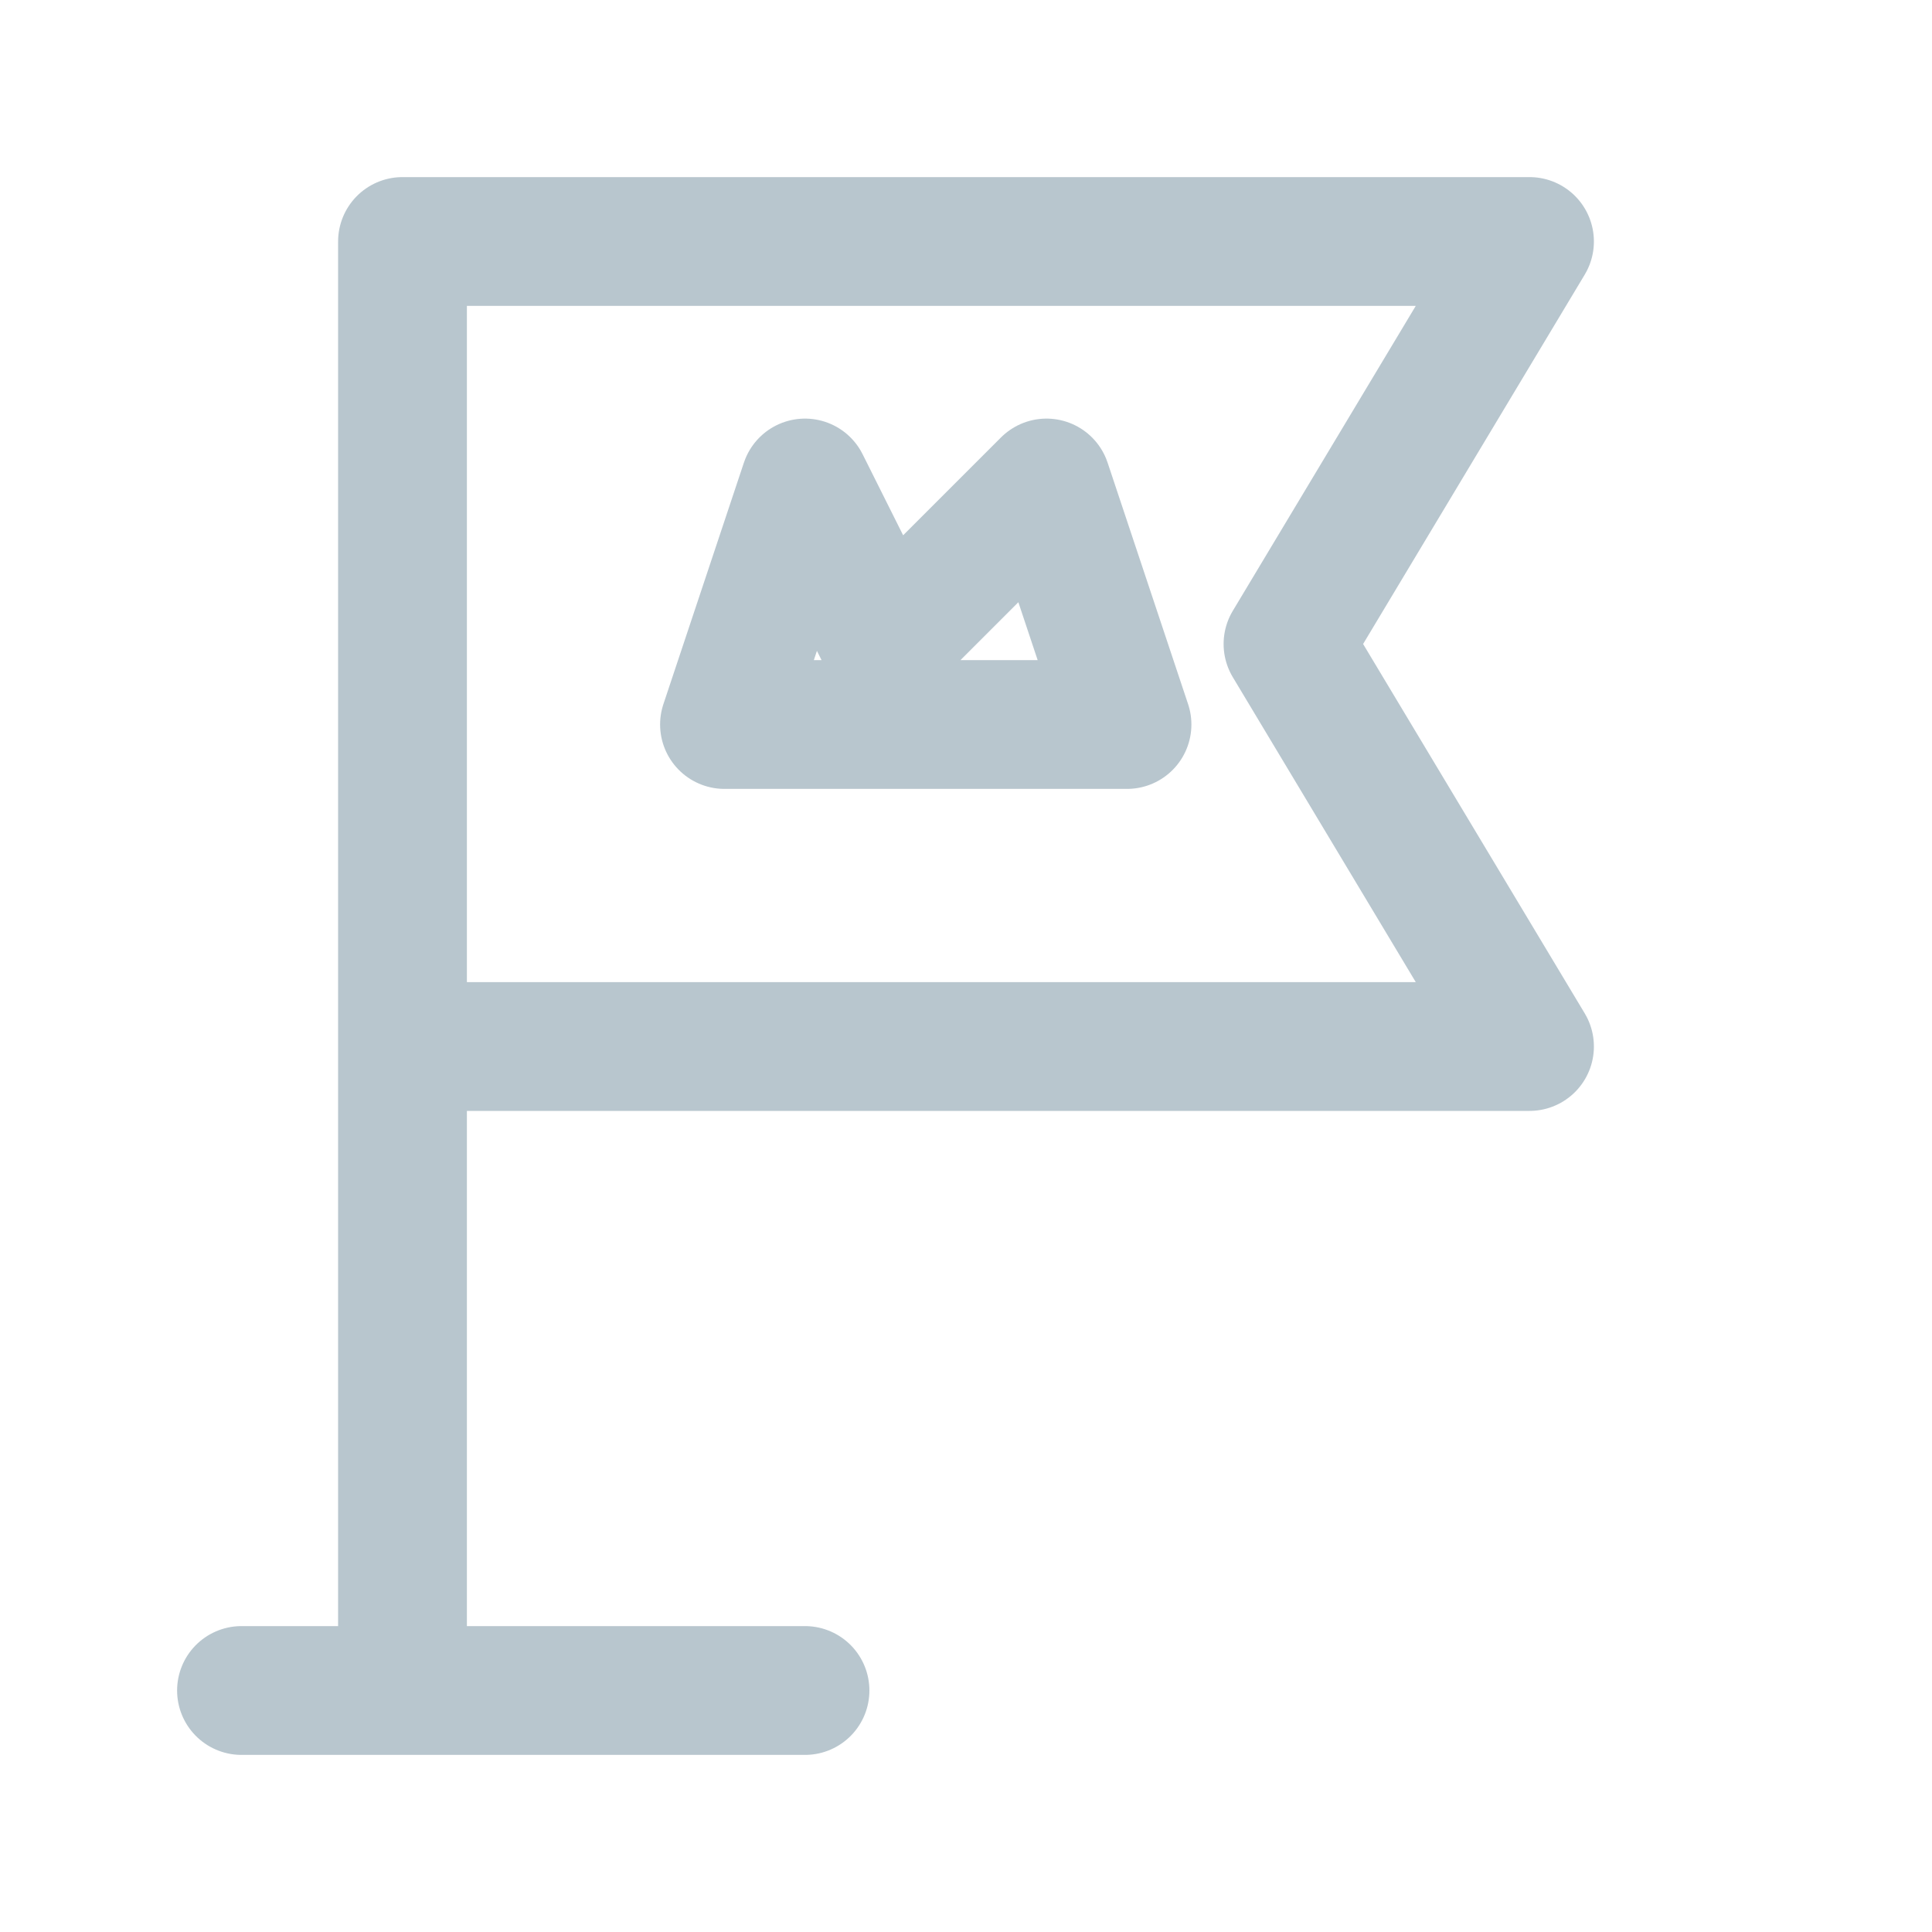
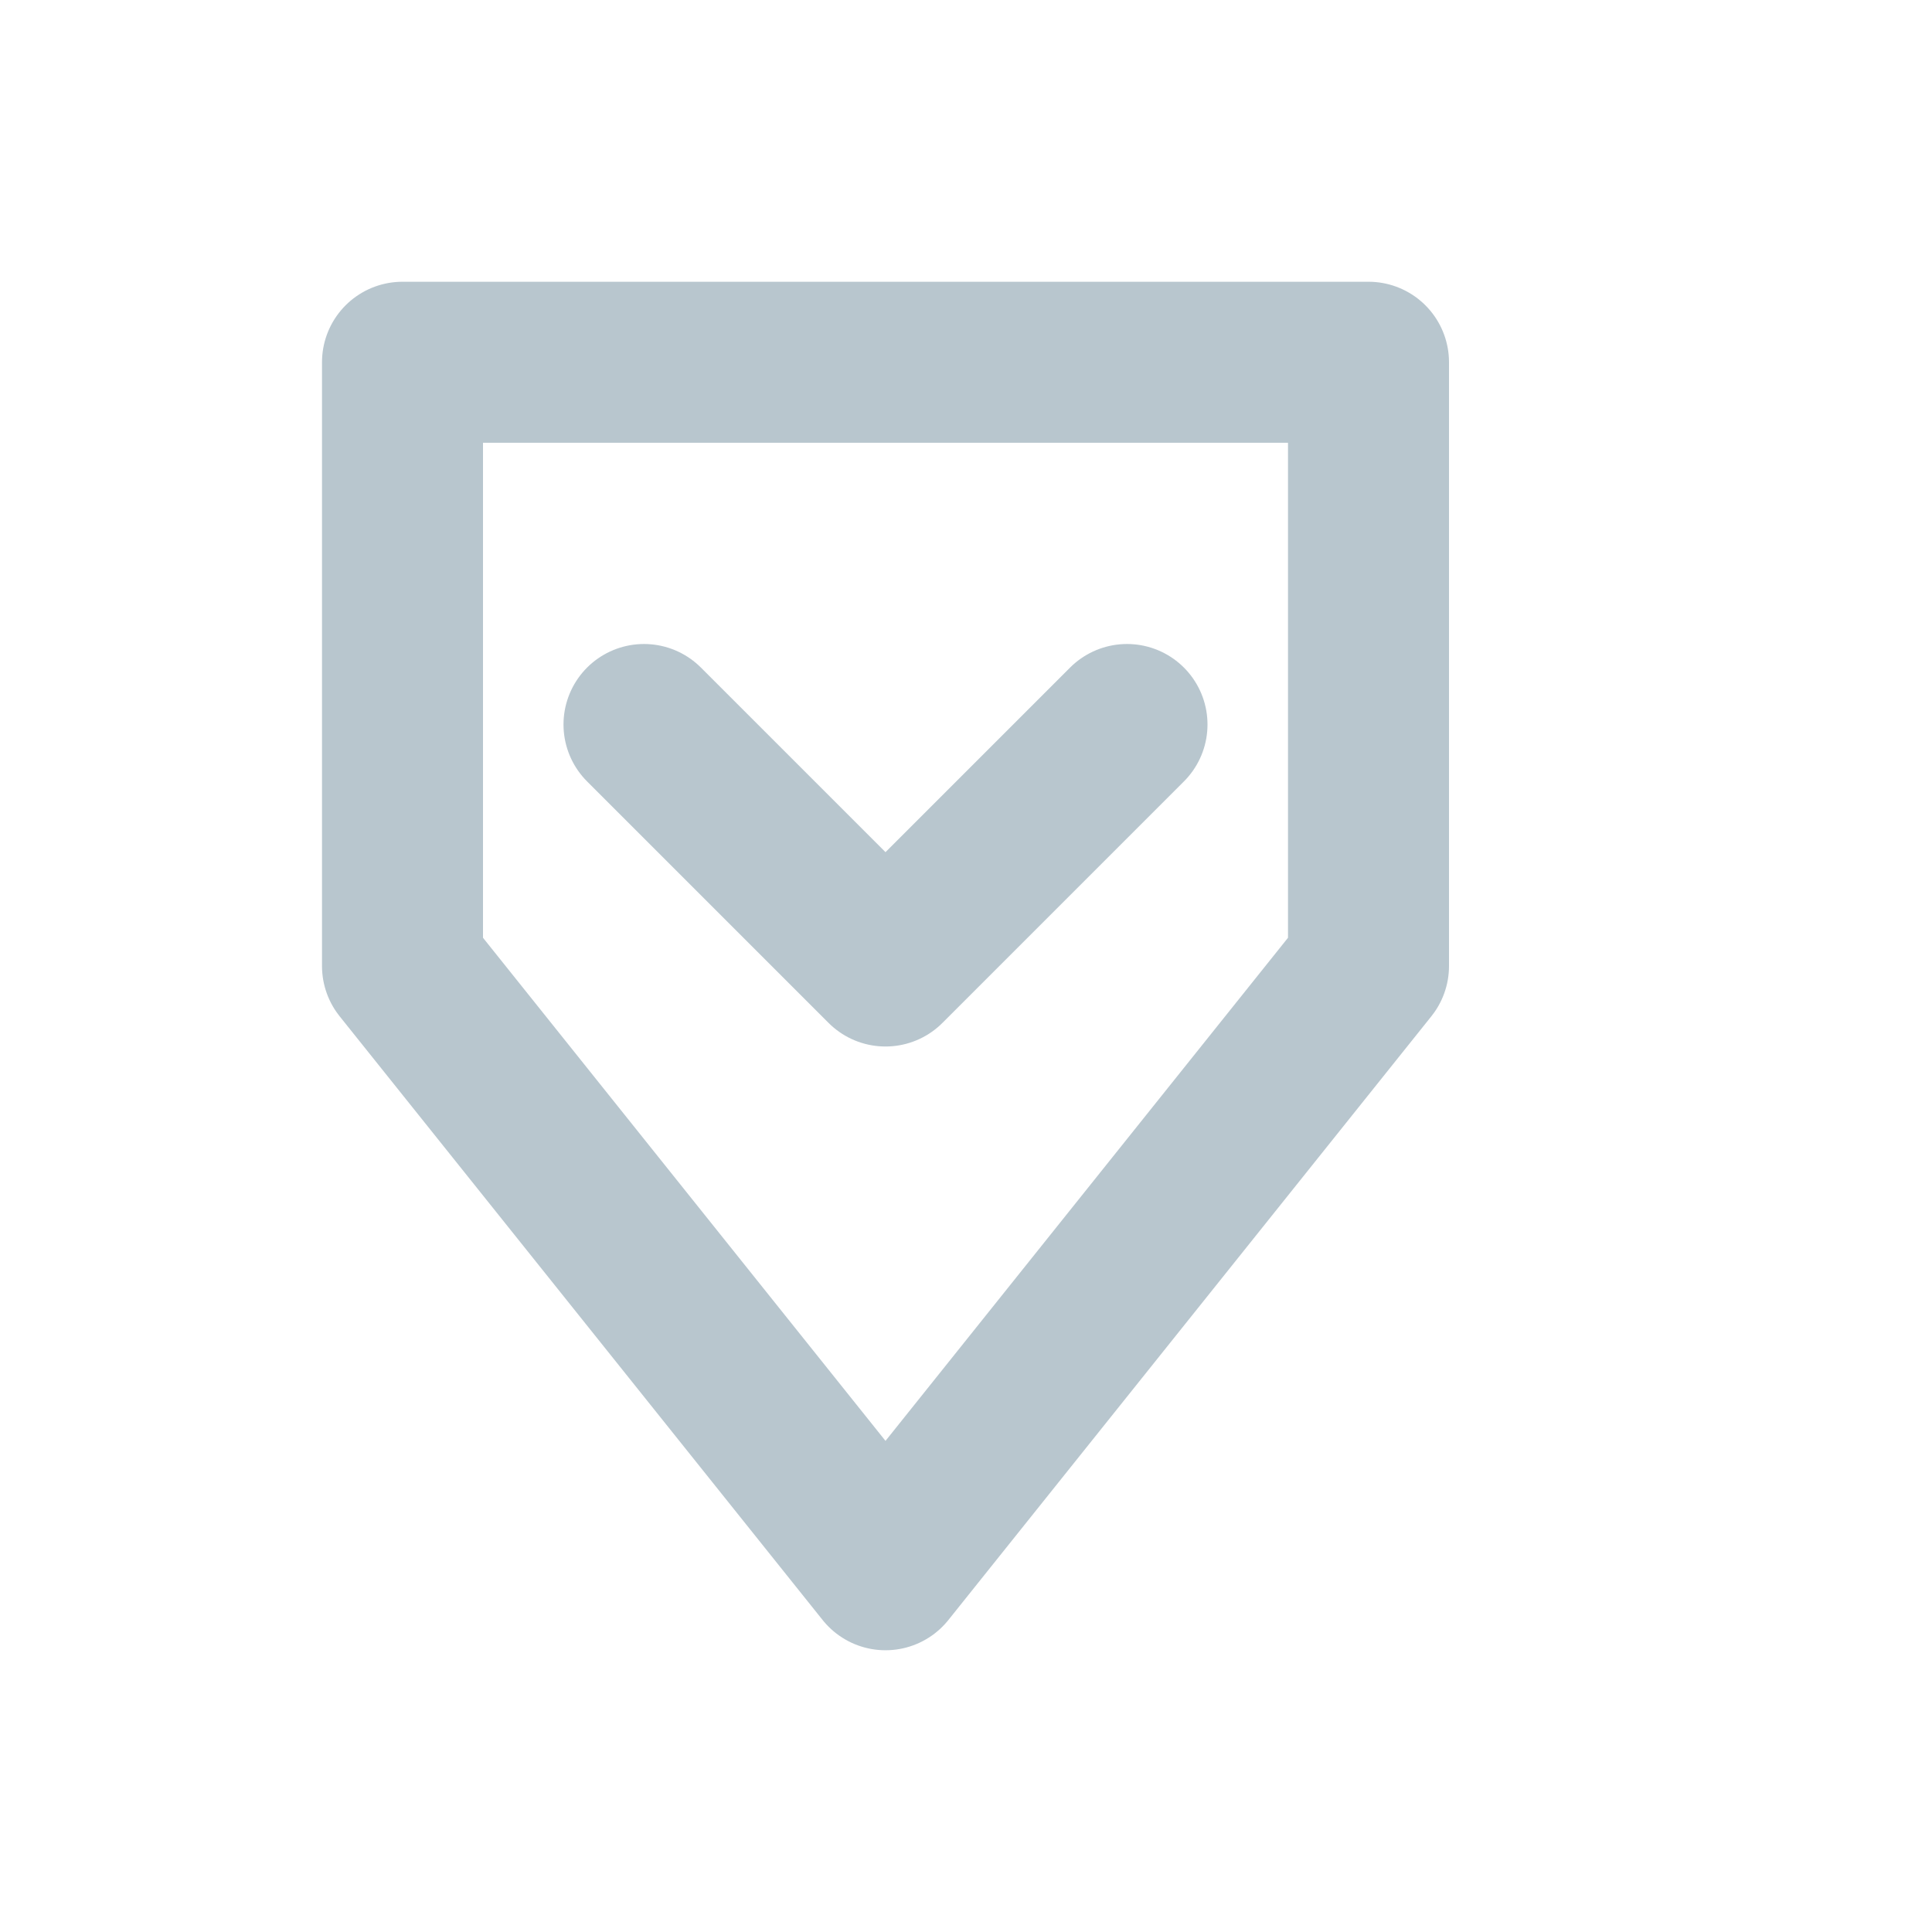
<svg xmlns="http://www.w3.org/2000/svg" width="24" height="24" viewBox="0 0 24 24">
-   <g fill="none" stroke="#b8c6ce" stroke-width="1.6" stroke-linecap="round" stroke-linejoin="round">
-     <path d="M5 21V3h14l-3 5 3 5H5M3 21h7" />
-     <path d="m10 6 1 2 2-2 1 3H9l1-3Z" />
+   <g fill="none" stroke="#b8c6ce" stroke-width="2" stroke-linecap="round" stroke-linejoin="round">
+     <path d="M5 4.5H17V12L11 19.5L5 12Z" />
+     <path d="M8 9L11 12L14 9" />
  </g>
</svg>
